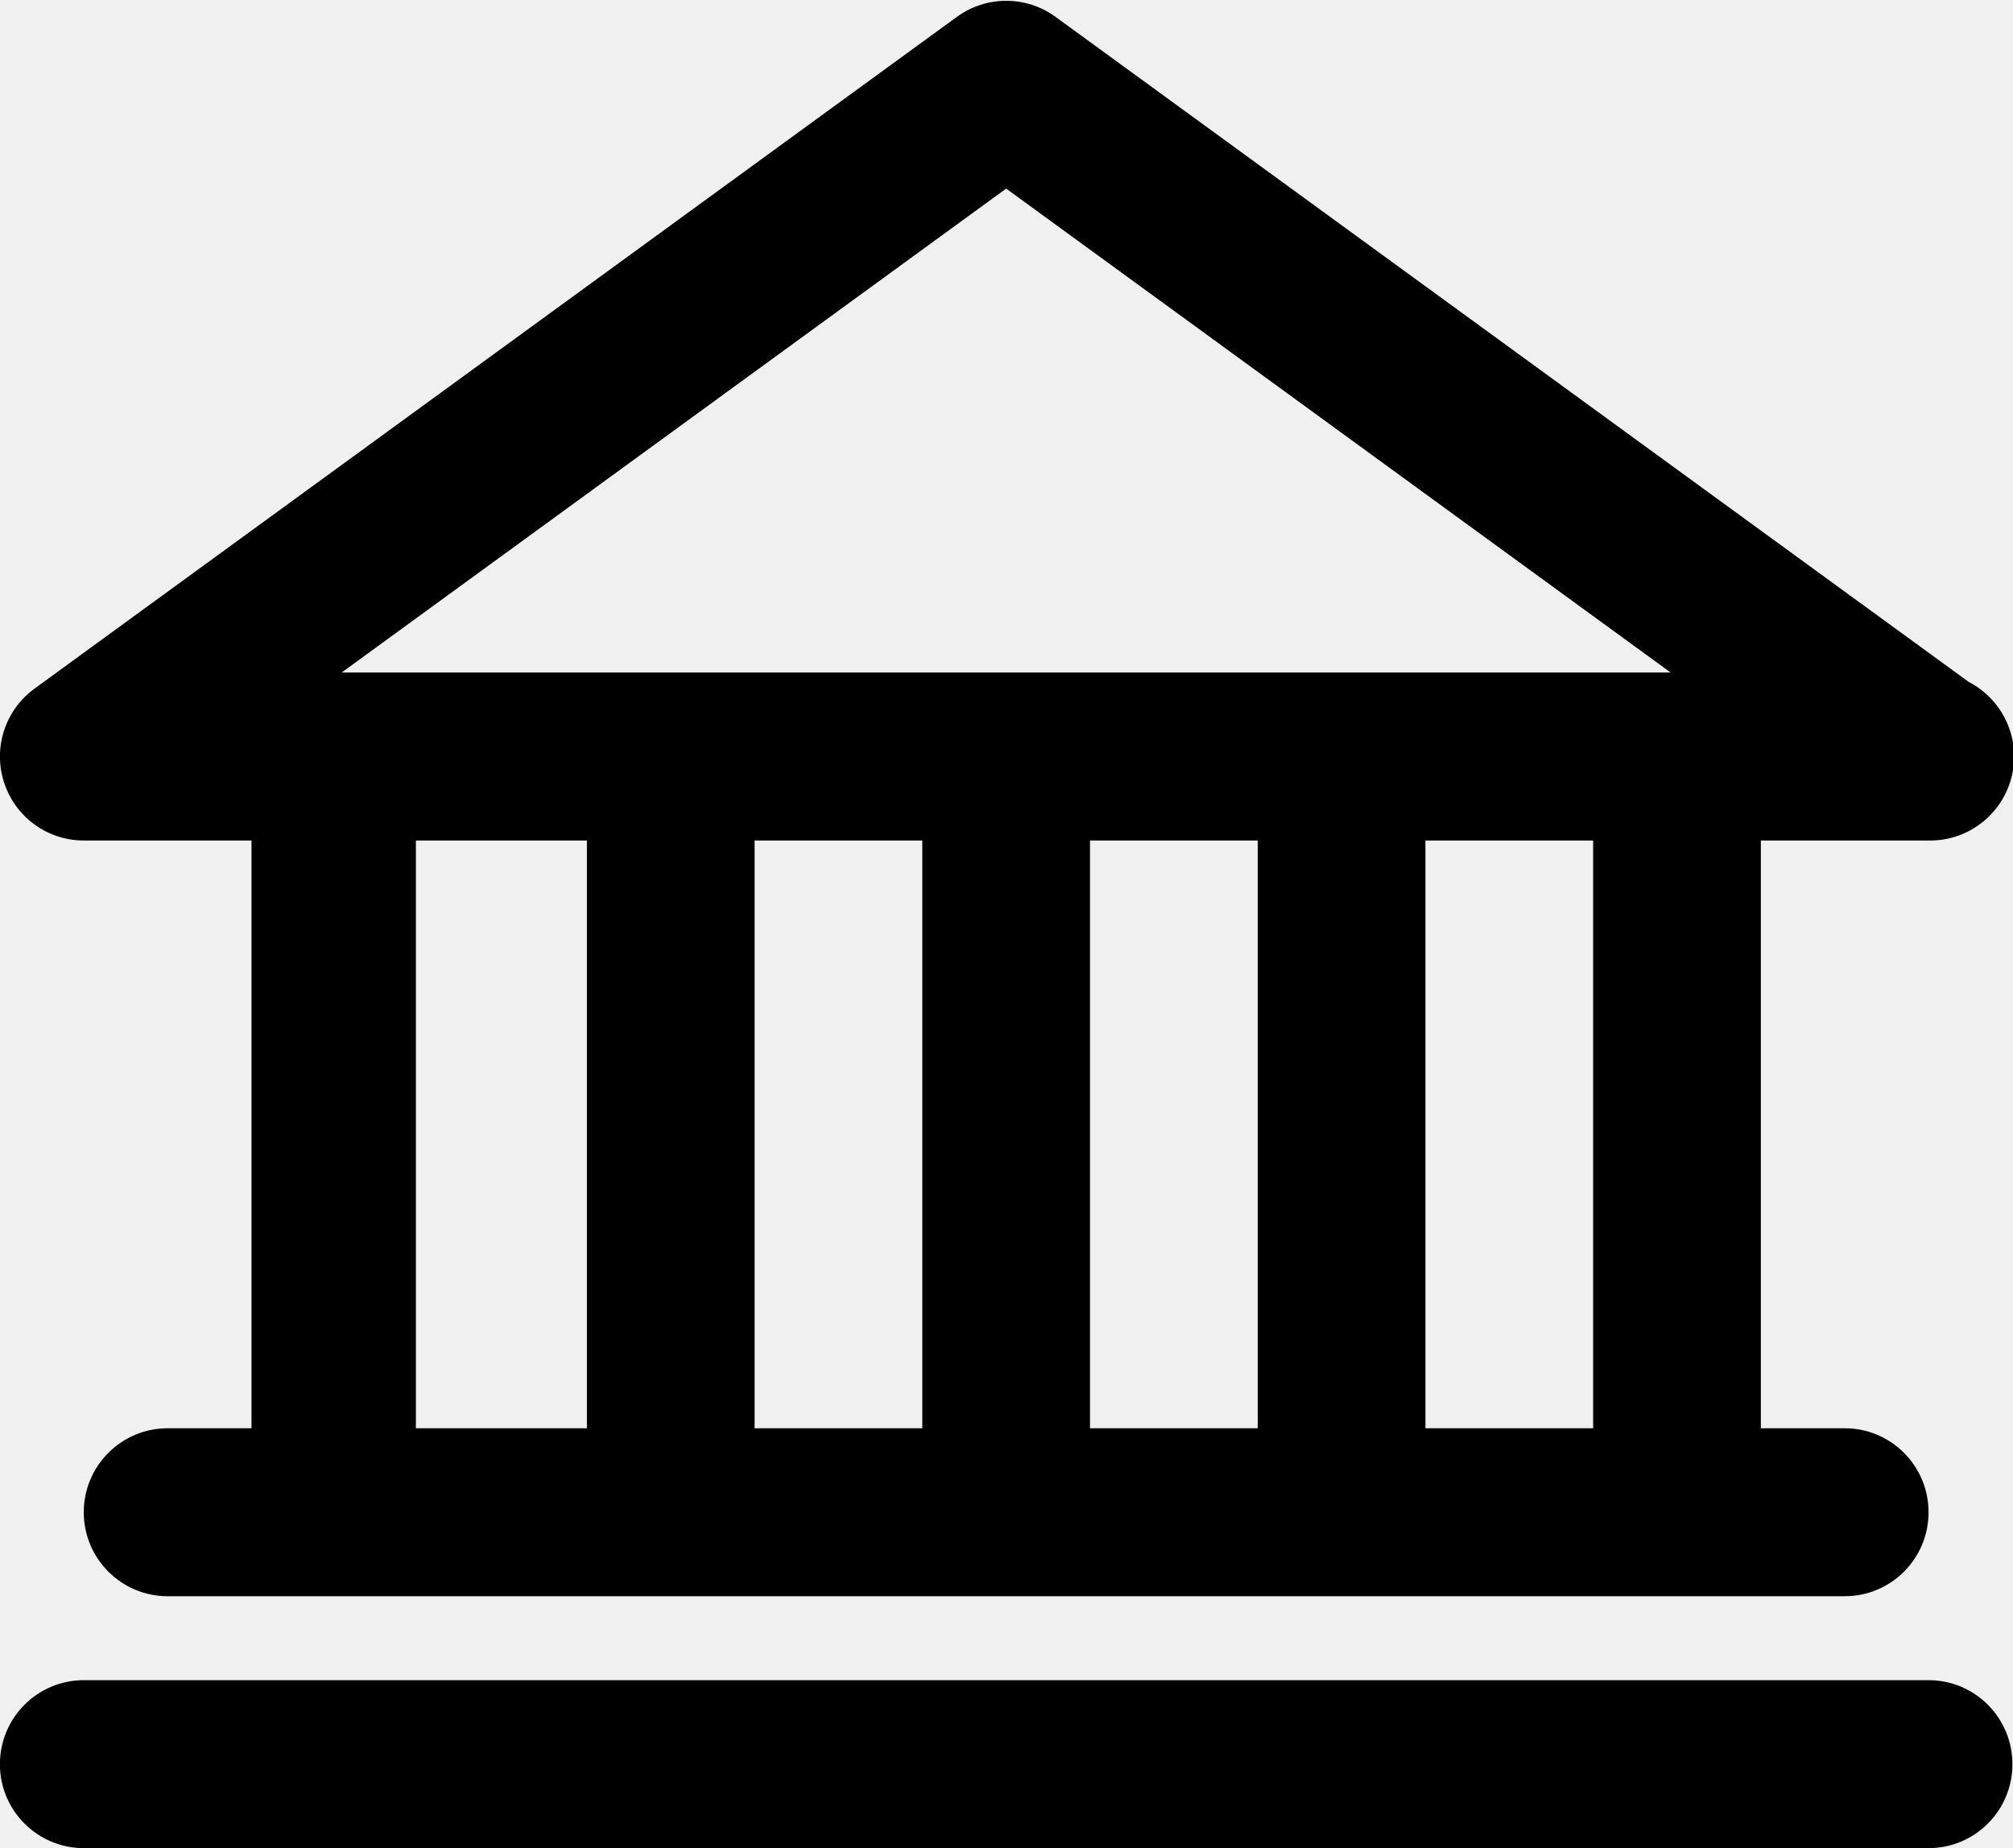
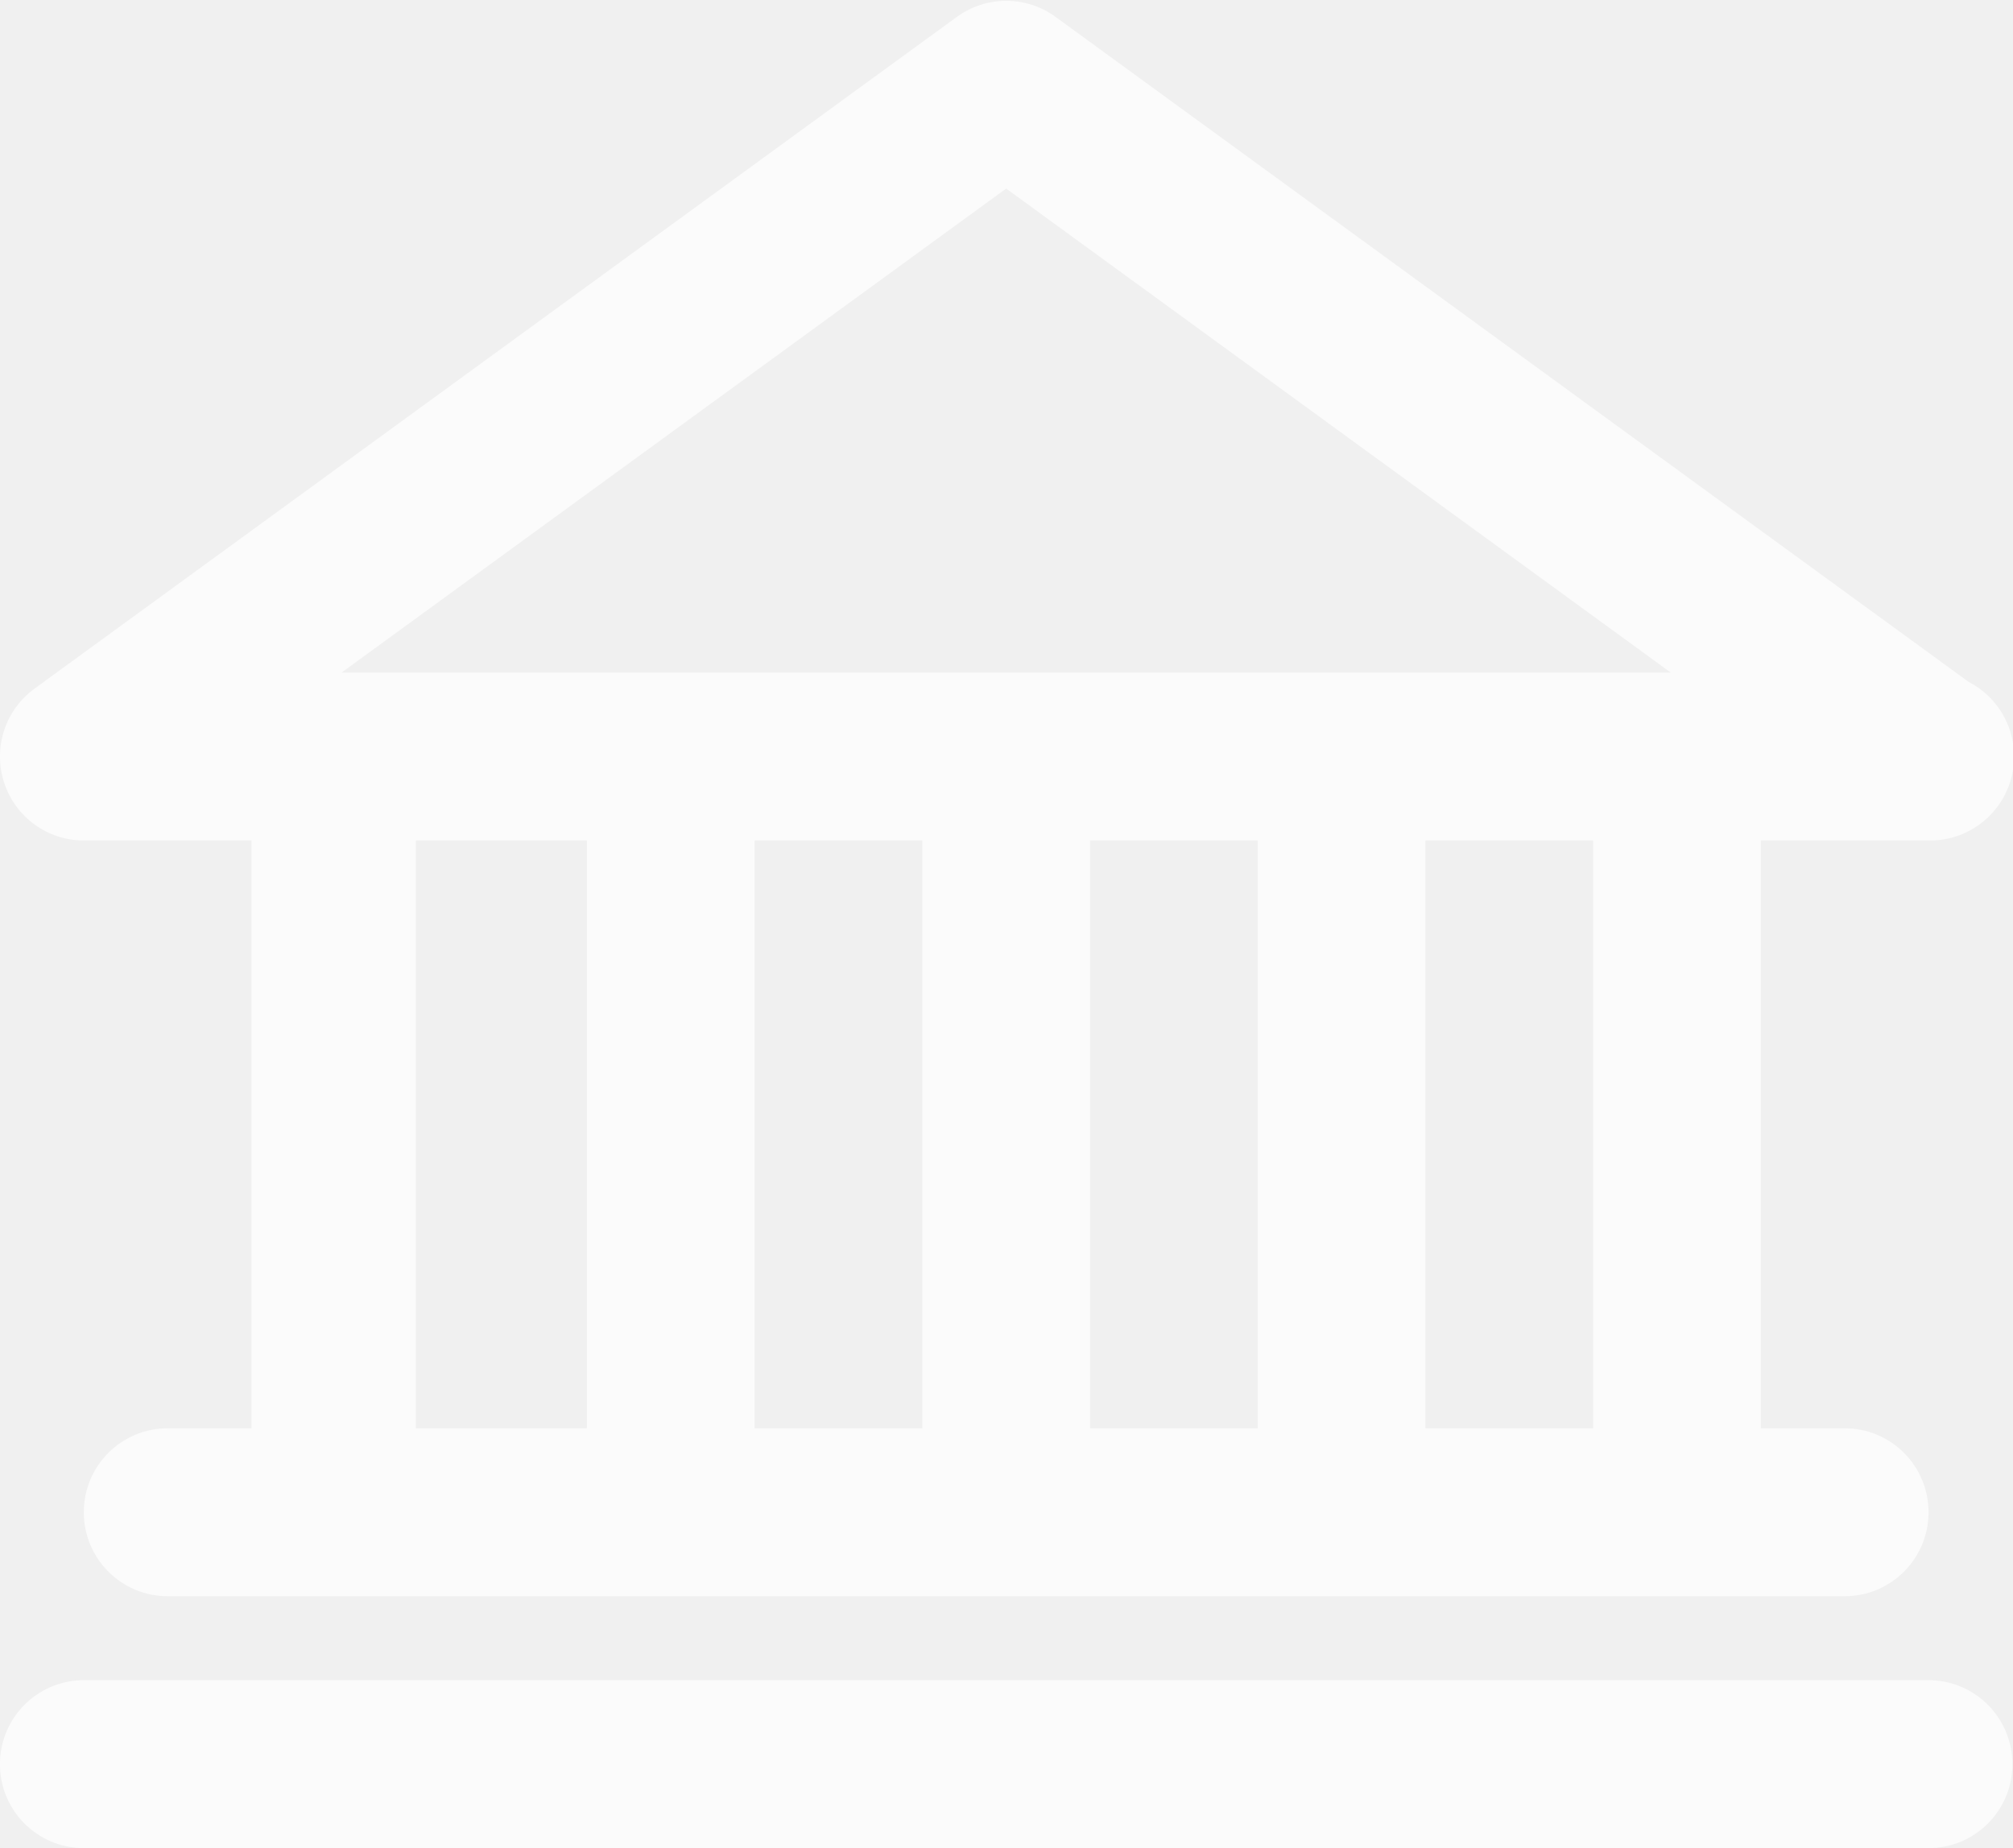
<svg xmlns="http://www.w3.org/2000/svg" preserveAspectRatio="xMidYMid" width="47.82" height="43.88" viewBox="0 0 23.91 21.94">
  <defs>
    <style>
      .cls-1 {
-         fill: #000;
+         fill: #fff;
        fill-rule: evenodd;
+         opacity:0.7;
      }
    </style>
  </defs>
  <path d="M22.927,9.983 C22.922,9.983 22.914,9.983 22.907,9.983 L20.915,9.983 L20.915,16.964 L21.911,16.964 C22.462,16.964 22.907,17.411 22.907,17.962 C22.907,18.512 22.462,18.959 21.911,18.959 L1.991,18.959 C1.441,18.959 0.995,18.512 0.995,17.962 C0.995,17.411 1.441,16.964 1.991,16.964 L2.987,16.964 L2.987,9.983 L0.995,9.983 C0.563,9.983 0.181,9.705 0.048,9.293 C-0.085,8.883 0.061,8.433 0.410,8.179 L11.366,0.200 C11.714,-0.054 12.189,-0.054 12.537,0.200 L23.382,8.098 C23.703,8.263 23.923,8.599 23.923,8.985 C23.923,9.536 23.477,9.983 22.927,9.983 ZM16.931,16.964 L18.923,16.964 L18.923,9.983 L16.931,9.983 L16.931,16.964 ZM12.947,16.964 L14.939,16.964 L14.939,9.983 L12.947,9.983 L12.947,16.964 ZM10.955,16.964 L10.955,9.983 L8.963,9.983 L8.963,16.964 L10.955,16.964 ZM4.940,16.964 L6.971,16.964 L6.971,9.983 L4.940,9.983 L4.940,16.964 ZM11.951,2.240 L4.058,7.988 L19.844,7.988 L11.951,2.240 ZM0.995,19.956 L22.907,19.956 C23.458,19.956 23.903,20.403 23.903,20.954 C23.903,21.505 23.458,21.951 22.907,21.951 L0.995,21.951 C0.445,21.951 -0.001,21.505 -0.001,20.954 C-0.001,20.403 0.445,19.956 0.995,19.956 Z" class="cls-1" />
</svg>
